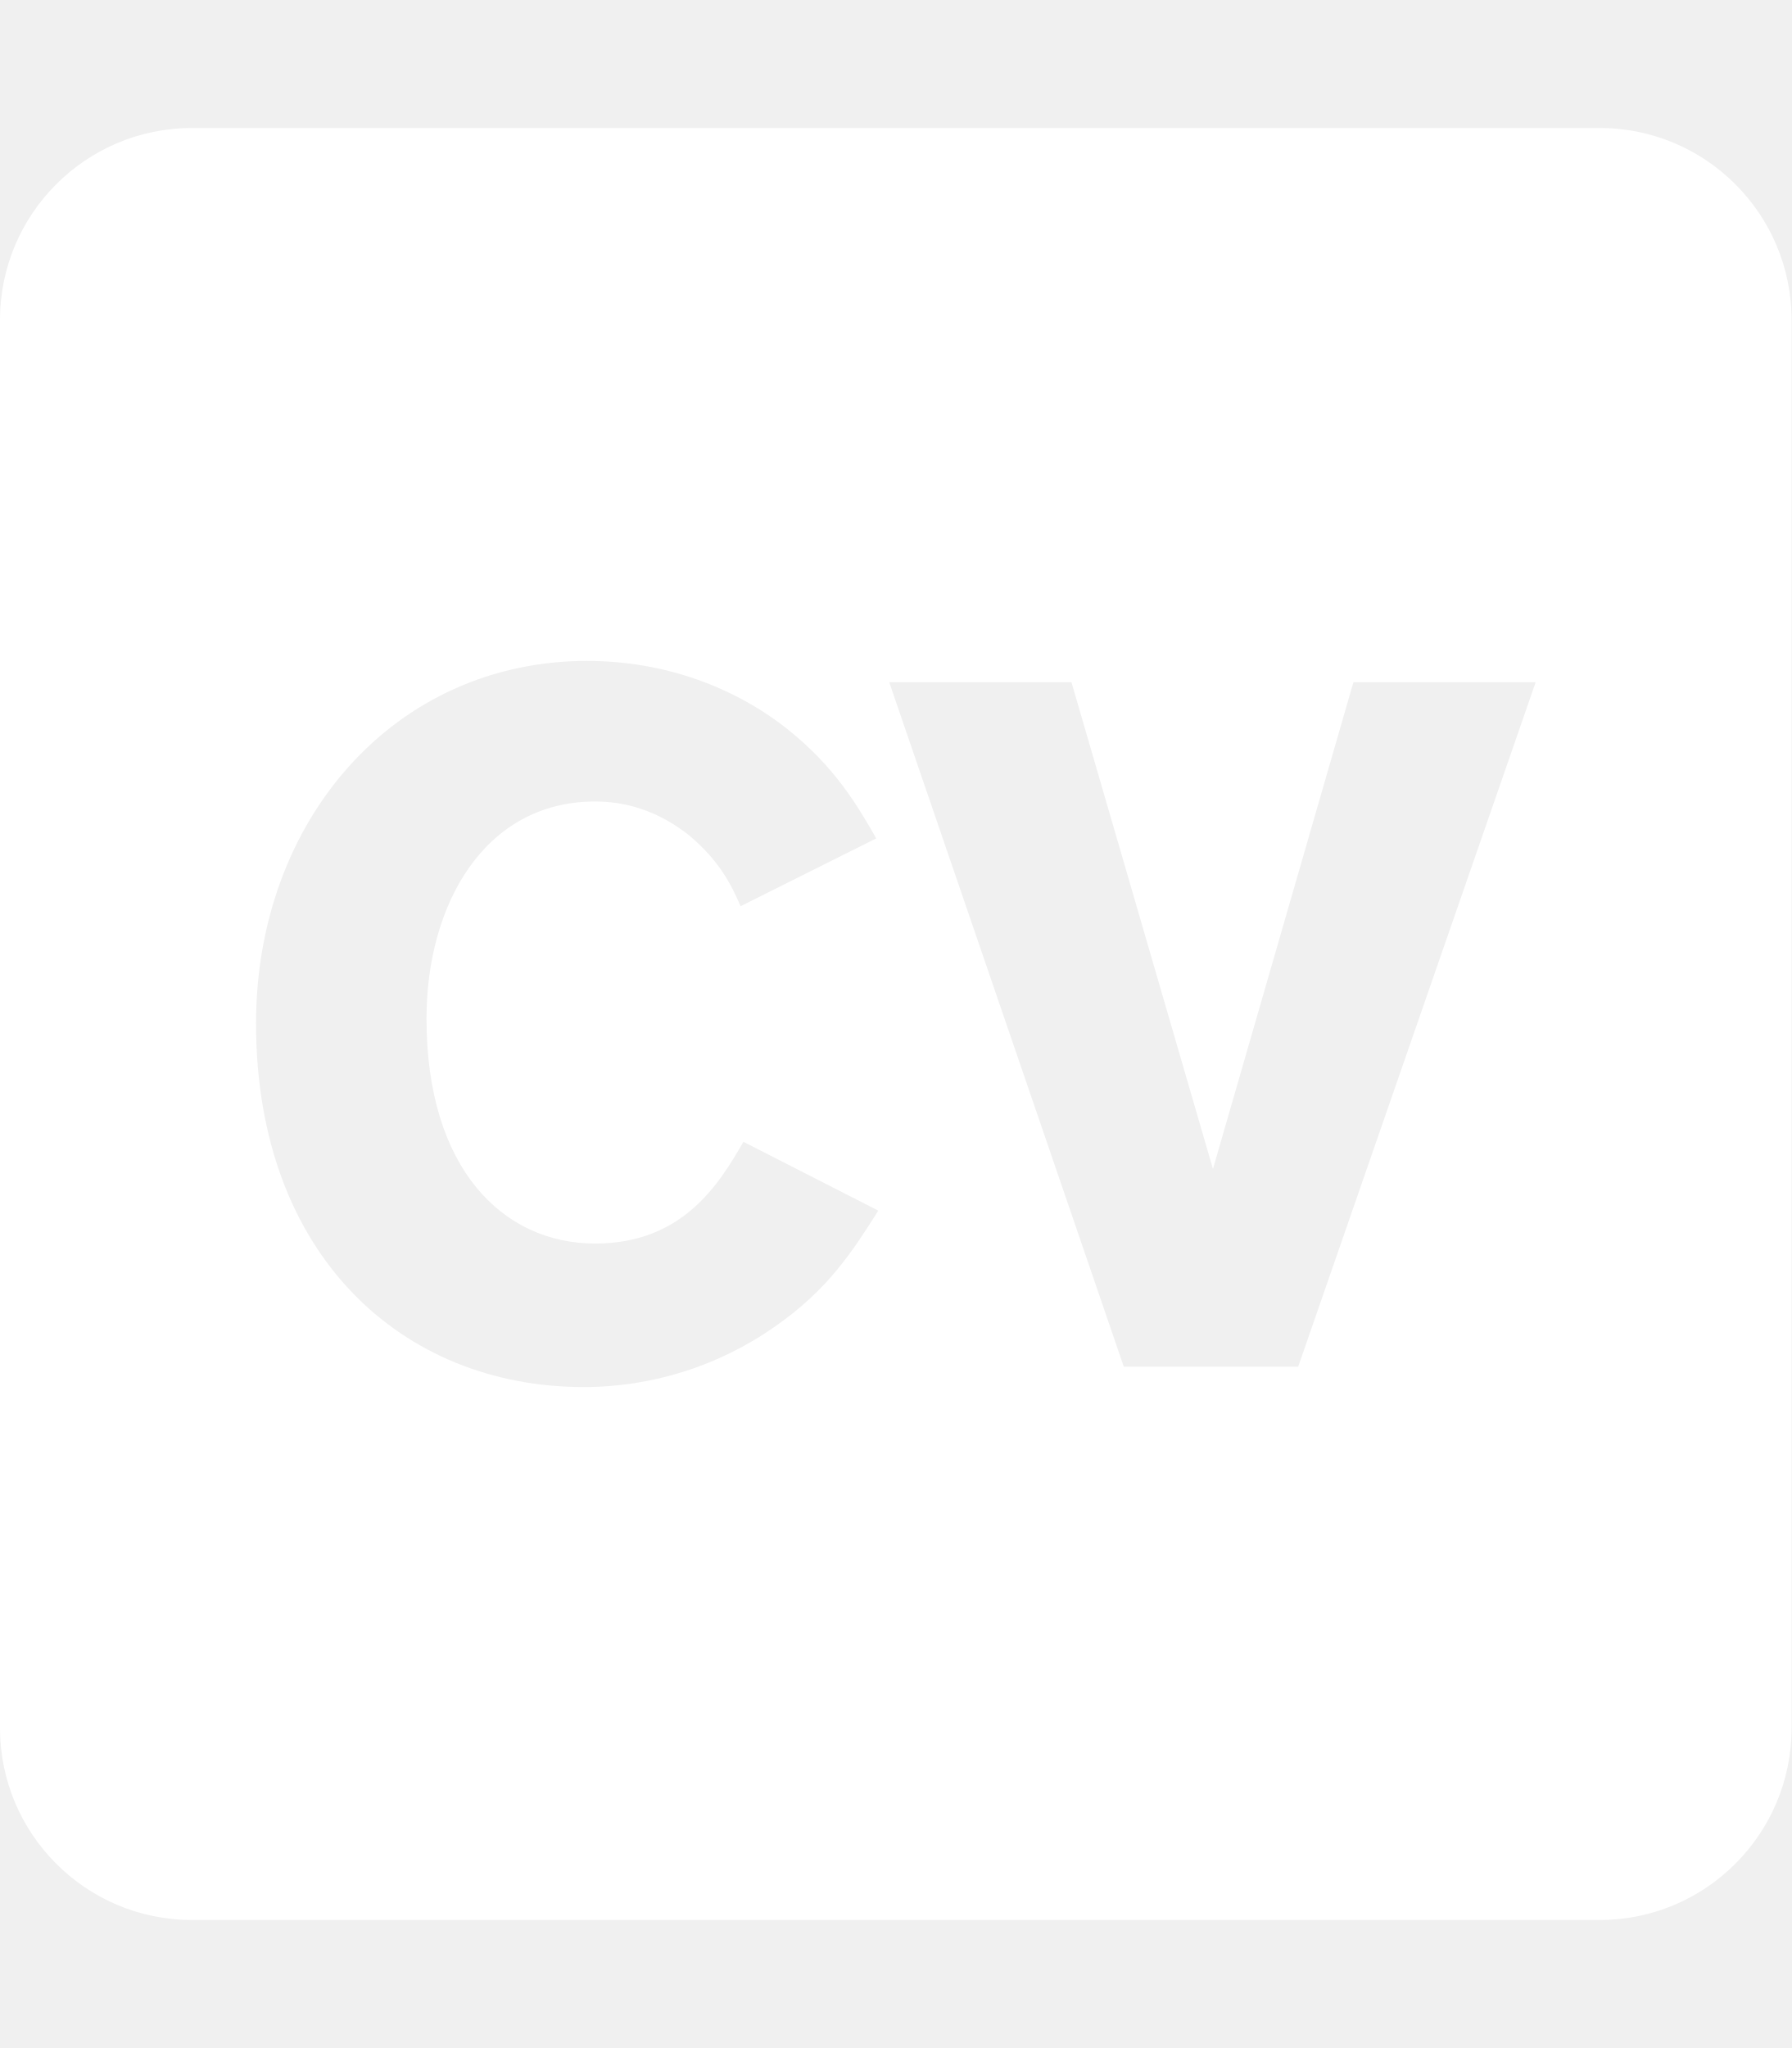
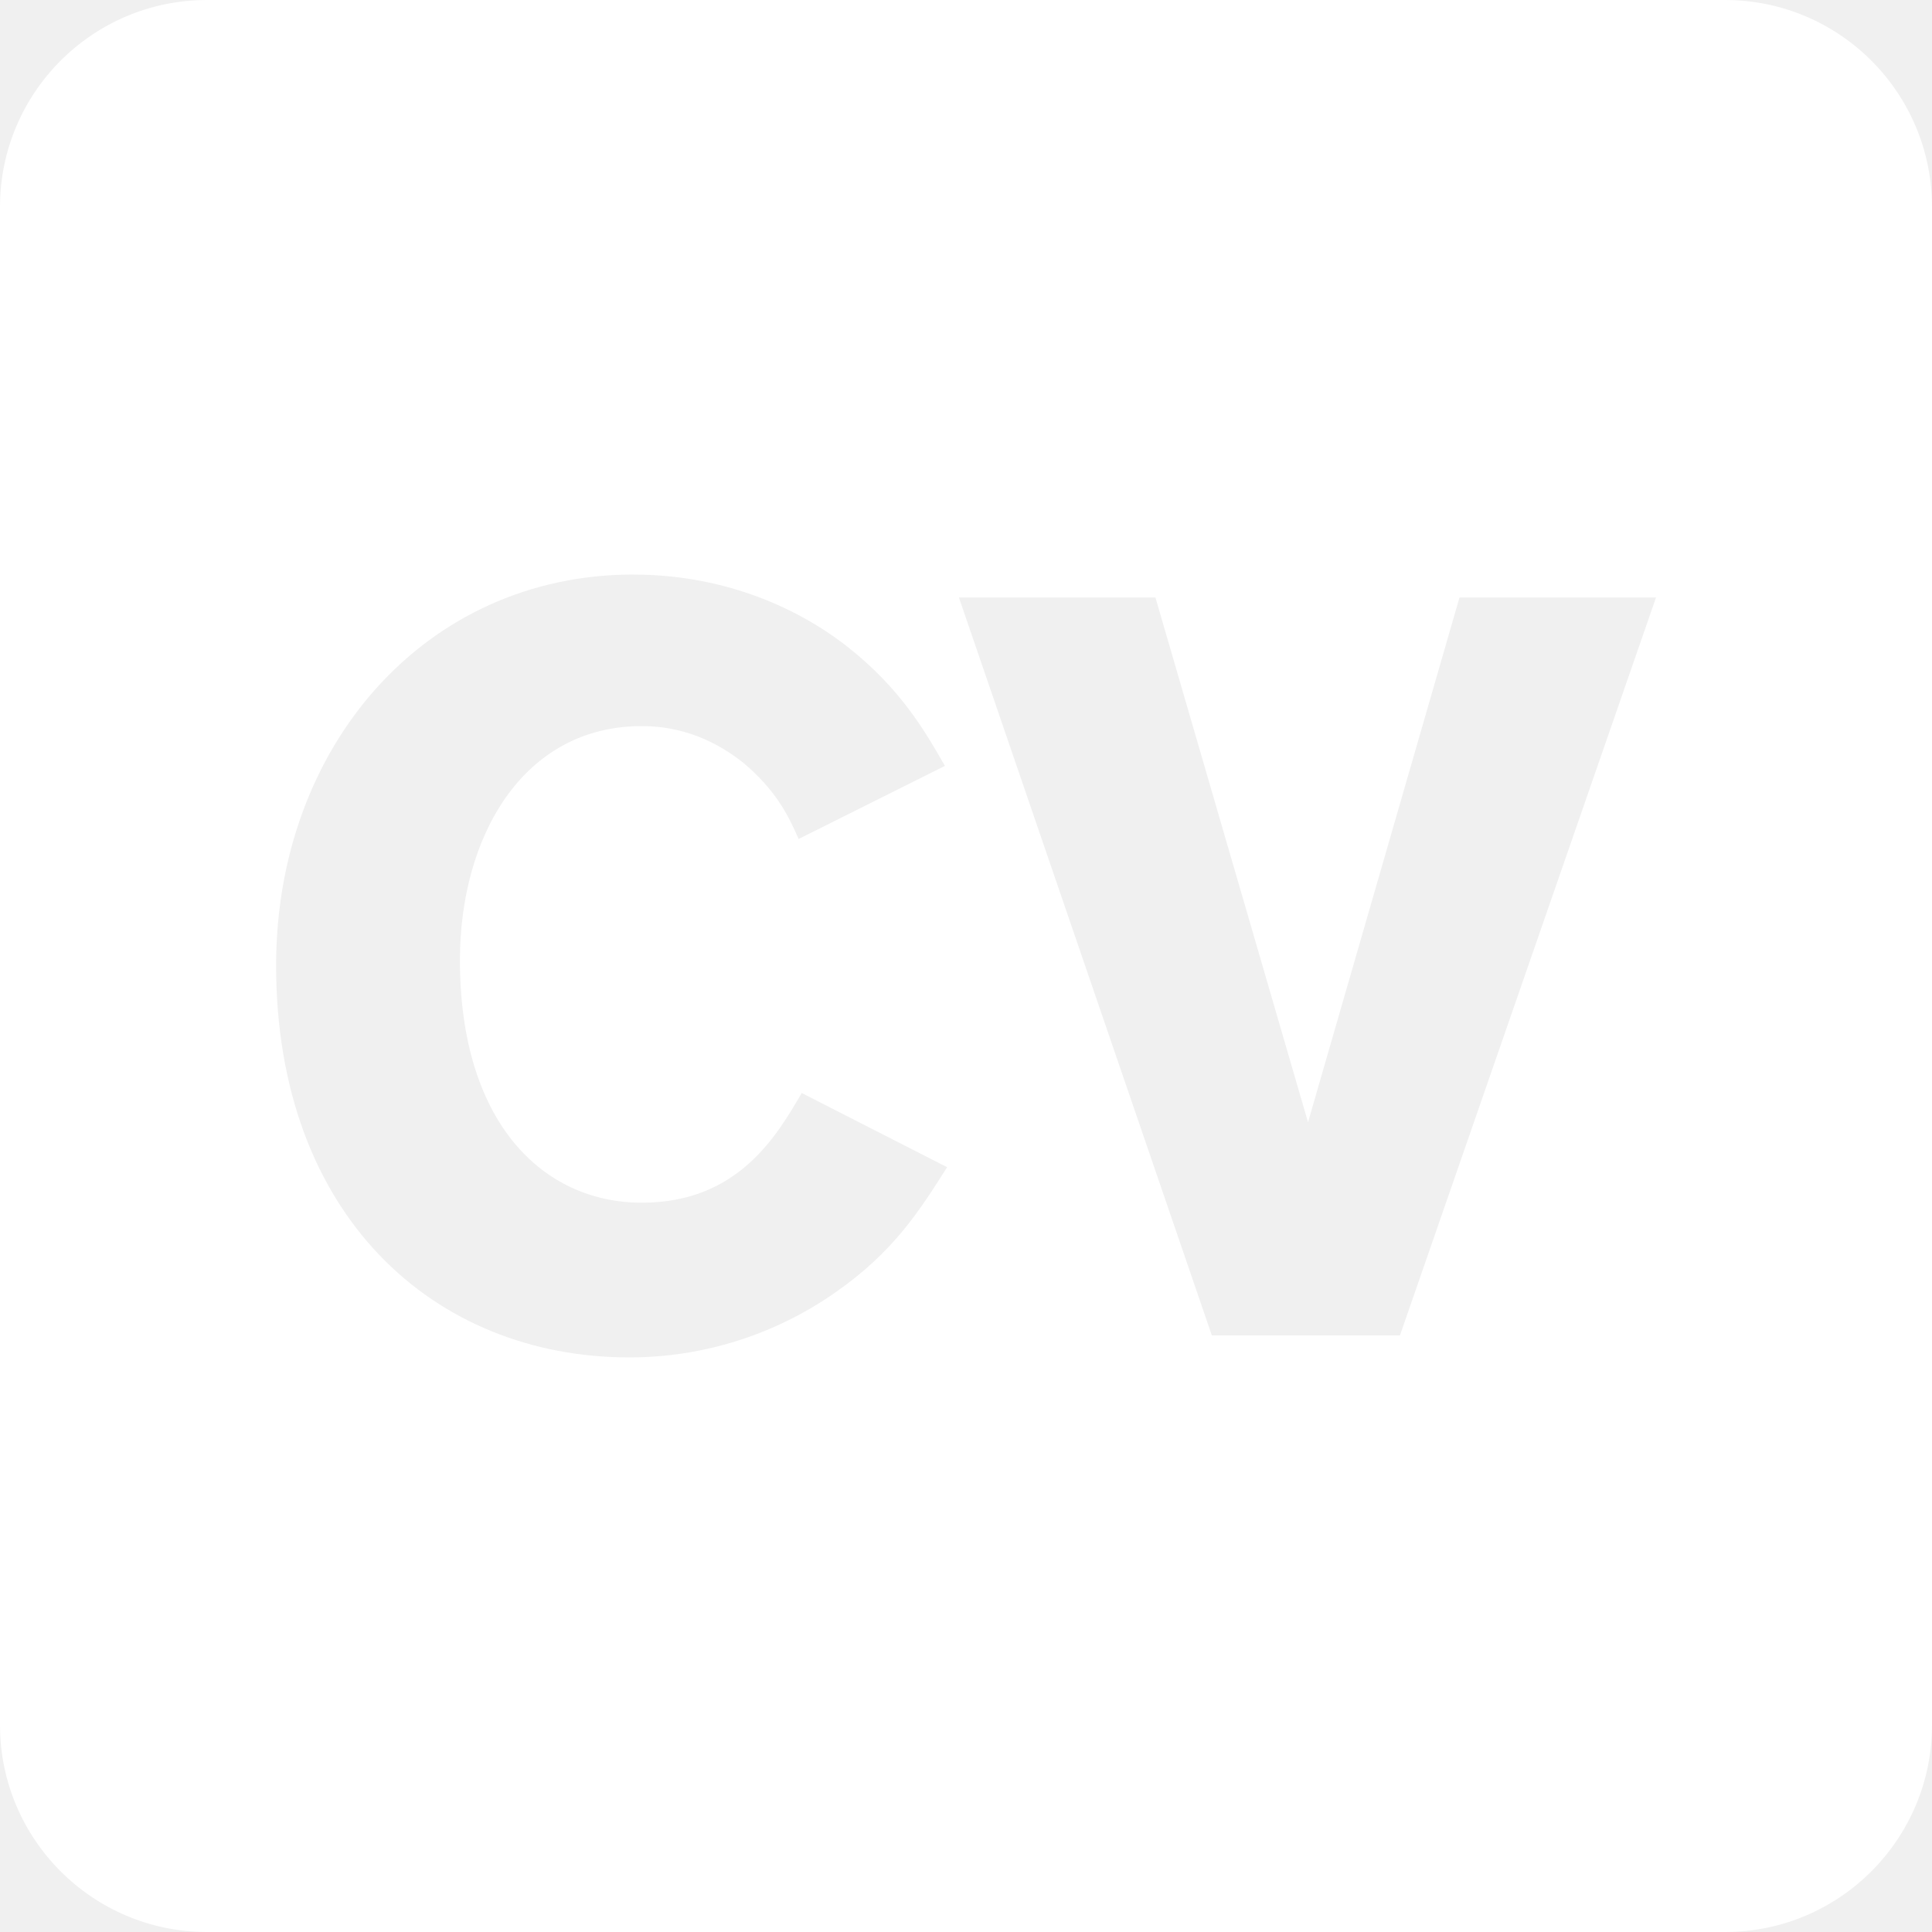
- <svg xmlns="http://www.w3.org/2000/svg" height="40" viewBox="0 0 35 40" width="35" fill="#FFF">
+ <svg xmlns="http://www.w3.org/2000/svg" height="35" viewBox="0 2.5 35 35" width="35" fill="#FFF">
  <path d="M3.75 2.5A3.751 3.751 0 0 0 0 6.25v27.5a3.751 3.751 0 0 0 3.75 3.75h27.5A3.751 3.751 0 0 0 35 33.75V6.25a3.751 3.751 0 0 0-3.75-3.75zm7.725 10.409c1.534 0 2.897.531 3.901 1.326.928.738 1.363 1.477 1.742 2.14l-2.65 1.324c-.189-.435-.418-.889-1.004-1.382-.644-.511-1.287-.663-1.837-.663-2.158 0-3.295 2.007-3.295 4.241 0 2.935 1.497 4.393 3.295 4.393 1.742 0 2.444-1.211 2.897-1.987l2.634 1.344c-.493.776-.966 1.534-2.028 2.271a6.503 6.503 0 0 1-3.729 1.175c-3.541-.001-6.399-2.575-6.399-7.102 0-3.956 2.689-7.081 6.475-7.081zm5.897.416h3.56l2.764 9.506 2.744-9.506H30l-4.639 13.368h-3.407z" />
</svg>
